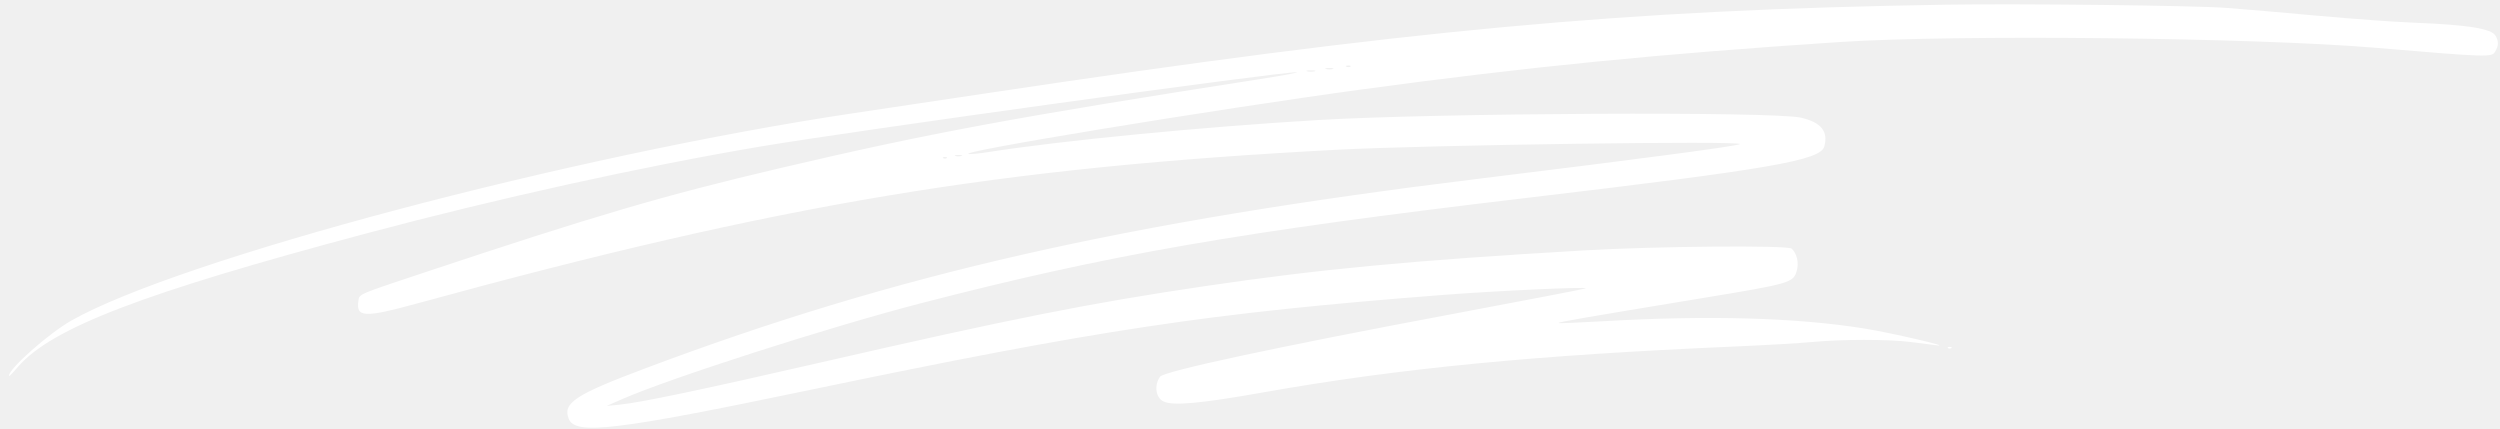
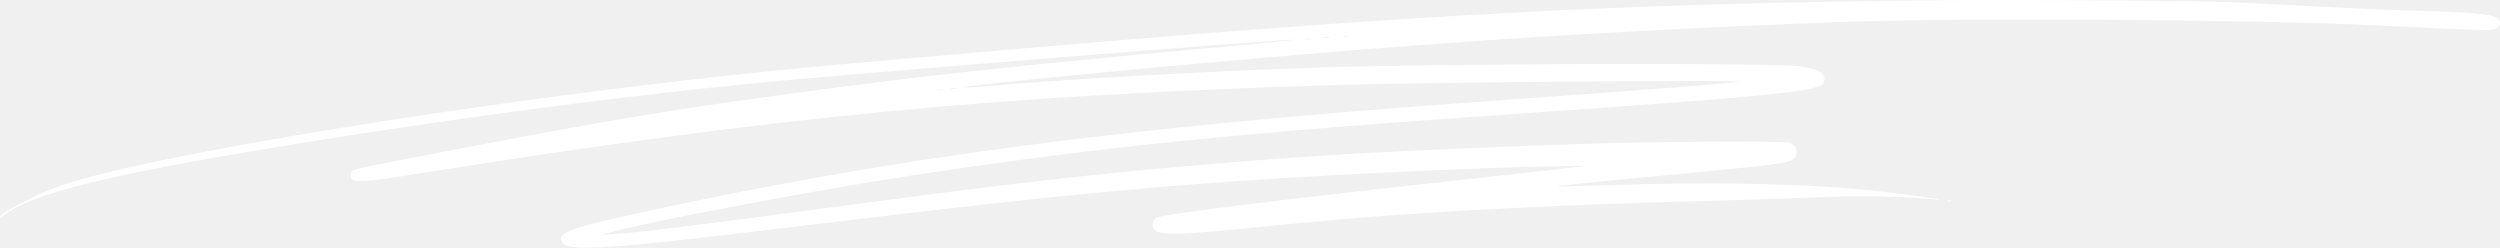
- <svg xmlns="http://www.w3.org/2000/svg" width="216" height="37" viewBox="0 0 216 37" fill="none">
-   <path fill-rule="evenodd" clip-rule="evenodd" d="M168.104 0.405C140.301 0.847 121.876 2.552 85.025 8.091C81.784 8.578 76.717 9.337 73.765 9.777C49.446 13.405 15.504 22.403 6.166 27.697C4.229 28.795 0.778 31.844 0.778 32.458C0.778 32.559 0.939 32.4 1.573 31.672C4.495 28.319 12.336 25.319 31.642 20.17C43.045 17.128 55.507 14.381 65.772 12.648C73.607 11.325 110.787 6.177 112.037 6.242C112.294 6.255 110.876 6.52 108.887 6.83C87.514 10.161 80.237 11.511 67.347 14.54C57.359 16.886 51.5 18.606 36.528 23.59C30.895 25.465 31.058 25.395 30.968 25.974C30.742 27.441 31.463 27.474 36.09 26.206C67.465 17.606 86.19 14.479 115.538 12.937C123.434 12.522 150.789 12.142 150.31 12.454C150.036 12.632 141.809 13.724 128.023 15.411C97.179 19.186 77.443 23.67 55.715 31.839C49.69 34.104 48.609 34.817 49.135 36.177C49.69 37.613 53.124 37.205 69.914 33.704C95.059 28.462 104.397 27.058 124.523 25.493C129.201 25.129 137.237 24.757 137.008 24.915C136.944 24.959 131.877 25.935 125.748 27.084C110.413 29.958 100.572 32.065 100.229 32.548C99.699 33.293 99.852 34.367 100.533 34.688C101.364 35.079 103.714 34.865 109.12 33.906C120.846 31.825 132.564 30.685 149.89 29.938C152.483 29.826 155.502 29.65 156.6 29.547C159.152 29.306 163.198 29.307 165.071 29.548C165.873 29.651 166.871 29.778 167.288 29.83C168.87 30.029 163.384 28.751 161.045 28.377C155.183 27.438 147.541 27.228 138.479 27.756C136.4 27.877 134.681 27.946 134.659 27.909C134.613 27.83 136.719 27.465 146.926 25.783C154.752 24.493 154.948 24.436 155.246 23.37C155.436 22.694 155.246 21.89 154.802 21.483C154.466 21.175 143.038 21.273 136.833 21.636C121.958 22.507 114.076 23.249 104.161 24.714C94.13 26.195 87.466 27.519 70.798 31.343C60.651 33.671 55.308 34.791 53.52 34.965L52.411 35.073L53.753 34.485C57.892 32.669 71.69 28.241 79.541 26.208C95.848 21.985 106.992 20.047 131.99 17.089C152.996 14.603 157.298 13.858 157.622 12.65C157.972 11.349 157.348 10.576 155.619 10.17C153.262 9.616 124.16 9.758 113.846 10.373C103.733 10.976 91.721 12.145 85.375 13.142C84.701 13.248 83.966 13.324 83.741 13.31C82.09 13.208 104.812 9.471 117.813 7.706C132.056 5.773 143.323 4.657 158.945 3.632C169.045 2.97 194.828 3.247 205.269 4.13C214.94 4.949 215.287 4.96 215.58 4.463C215.886 3.945 215.895 3.561 215.611 3.08C215.25 2.468 213.215 2.144 208.594 1.962C206.893 1.895 203.139 1.624 200.251 1.36C197.363 1.095 193.793 0.789 192.317 0.68C189.532 0.473 174.524 0.303 168.104 0.405ZM116.678 5.754C116.599 5.808 116.441 5.811 116.328 5.761C116.214 5.711 116.279 5.667 116.471 5.663C116.664 5.659 116.757 5.7 116.678 5.754ZM115.16 5.961C115.017 6.008 114.754 6.009 114.577 5.964C114.4 5.918 114.517 5.88 114.838 5.878C115.159 5.877 115.304 5.914 115.16 5.961ZM113.583 6.161C113.407 6.206 113.118 6.206 112.942 6.161C112.765 6.116 112.91 6.079 113.263 6.079C113.616 6.079 113.76 6.116 113.583 6.161ZM83.07 13.475C82.926 13.522 82.69 13.522 82.545 13.475C82.401 13.428 82.519 13.389 82.808 13.389C83.097 13.389 83.215 13.428 83.07 13.475ZM81.787 13.664C81.707 13.719 81.575 13.719 81.495 13.664C81.415 13.609 81.481 13.564 81.641 13.564C81.801 13.564 81.867 13.609 81.787 13.664ZM168.309 30.075C168.389 30.13 168.52 30.13 168.6 30.075C168.681 30.021 168.615 29.976 168.455 29.976C168.294 29.976 168.229 30.021 168.309 30.075Z" fill="white" />
+ <svg xmlns="http://www.w3.org/2000/svg" width="212" height="21" viewBox="0 0 212 21" fill="none">
+   <path fill-rule="evenodd" clip-rule="evenodd" d="M164.962 0.017C137.552 0.271 119.386 1.25 83.056 4.43C79.861 4.71 74.865 5.145 71.955 5.398C47.98 7.481 14.518 12.646 5.311 15.686C3.402 16.316 0 18.067 0 18.419C0 18.477 0.159 18.386 0.784 17.968C3.665 16.043 11.394 14.321 30.427 11.364C41.67 9.618 53.956 8.041 64.075 7.046C71.8 6.287 108.454 3.331 109.687 3.369C109.94 3.376 108.542 3.528 106.581 3.706C85.511 5.618 78.336 6.394 65.628 8.132C55.782 9.479 50.005 10.467 35.245 13.328C29.691 14.404 29.852 14.364 29.763 14.697C29.54 15.539 30.252 15.558 34.813 14.83C65.744 9.893 84.204 8.097 113.138 7.212C120.923 6.974 147.891 6.756 147.419 6.935C147.149 7.037 139.038 7.664 125.447 8.632C95.038 10.8 75.582 13.374 54.16 18.064C48.221 19.364 47.155 19.773 47.673 20.554C48.221 21.379 51.606 21.144 68.159 19.135C92.949 16.125 102.154 15.319 121.996 14.42C126.608 14.211 134.531 13.998 134.305 14.089C134.241 14.114 129.246 14.675 123.204 15.334C108.085 16.984 98.384 18.193 98.045 18.471C97.523 18.898 97.674 19.515 98.345 19.7C99.165 19.924 101.481 19.801 106.811 19.25C118.371 18.056 129.923 17.401 147.005 16.972C149.561 16.908 152.538 16.807 153.62 16.748C156.136 16.61 160.124 16.61 161.971 16.748C162.762 16.808 163.745 16.881 164.157 16.911C165.716 17.024 160.308 16.291 158.002 16.076C152.223 15.537 144.689 15.416 135.755 15.72C133.705 15.789 132.011 15.829 131.989 15.807C131.943 15.762 134.02 15.553 144.083 14.587C151.798 13.846 151.991 13.813 152.285 13.202C152.472 12.814 152.285 12.352 151.848 12.118C151.516 11.942 140.249 11.998 134.132 12.206C119.467 12.706 111.696 13.133 101.922 13.973C92.032 14.824 85.462 15.584 69.031 17.779C59.027 19.116 53.76 19.759 51.996 19.859L50.904 19.921L52.226 19.583C56.307 18.541 69.91 15.998 77.649 14.831C93.726 12.407 104.713 11.294 129.358 9.596C150.067 8.168 154.308 7.741 154.628 7.047C154.973 6.3 154.357 5.857 152.653 5.624C150.329 5.306 121.639 5.387 111.47 5.74C101.499 6.086 89.658 6.757 83.401 7.33C82.737 7.391 82.012 7.434 81.791 7.426C80.163 7.368 102.564 5.222 115.381 4.209C129.422 3.099 140.531 2.458 155.931 1.87C165.889 1.49 191.308 1.649 201.601 2.156C211.136 2.626 211.478 2.632 211.767 2.347C212.068 2.05 212.077 1.829 211.797 1.553C211.441 1.202 209.435 1.016 204.879 0.912C203.203 0.873 199.501 0.717 196.654 0.566C193.807 0.414 190.287 0.238 188.832 0.175C186.086 0.057 171.29 -0.041 164.962 0.017ZM114.262 3.088C114.184 3.119 114.029 3.121 113.917 3.092C113.805 3.064 113.869 3.038 114.058 3.036C114.248 3.034 114.34 3.057 114.262 3.088ZM112.766 3.207C112.624 3.234 112.365 3.235 112.191 3.209C112.016 3.183 112.131 3.161 112.448 3.16C112.764 3.159 112.907 3.18 112.766 3.207ZM111.211 3.322C111.037 3.348 110.753 3.348 110.578 3.322C110.404 3.296 110.547 3.275 110.895 3.275C111.243 3.275 111.385 3.296 111.211 3.322ZM81.129 7.521C80.987 7.548 80.754 7.548 80.612 7.521C80.469 7.494 80.586 7.472 80.87 7.472C81.155 7.472 81.272 7.494 81.129 7.521ZM79.864 7.63C79.785 7.661 79.655 7.661 79.576 7.63C79.497 7.598 79.562 7.572 79.72 7.572C79.878 7.572 79.943 7.598 79.864 7.63ZM165.163 17.051C165.242 17.083 165.372 17.083 165.451 17.051C165.53 17.02 165.465 16.994 165.307 16.994C165.149 16.994 165.084 17.02 165.163 17.051Z" fill="white" />
</svg>
